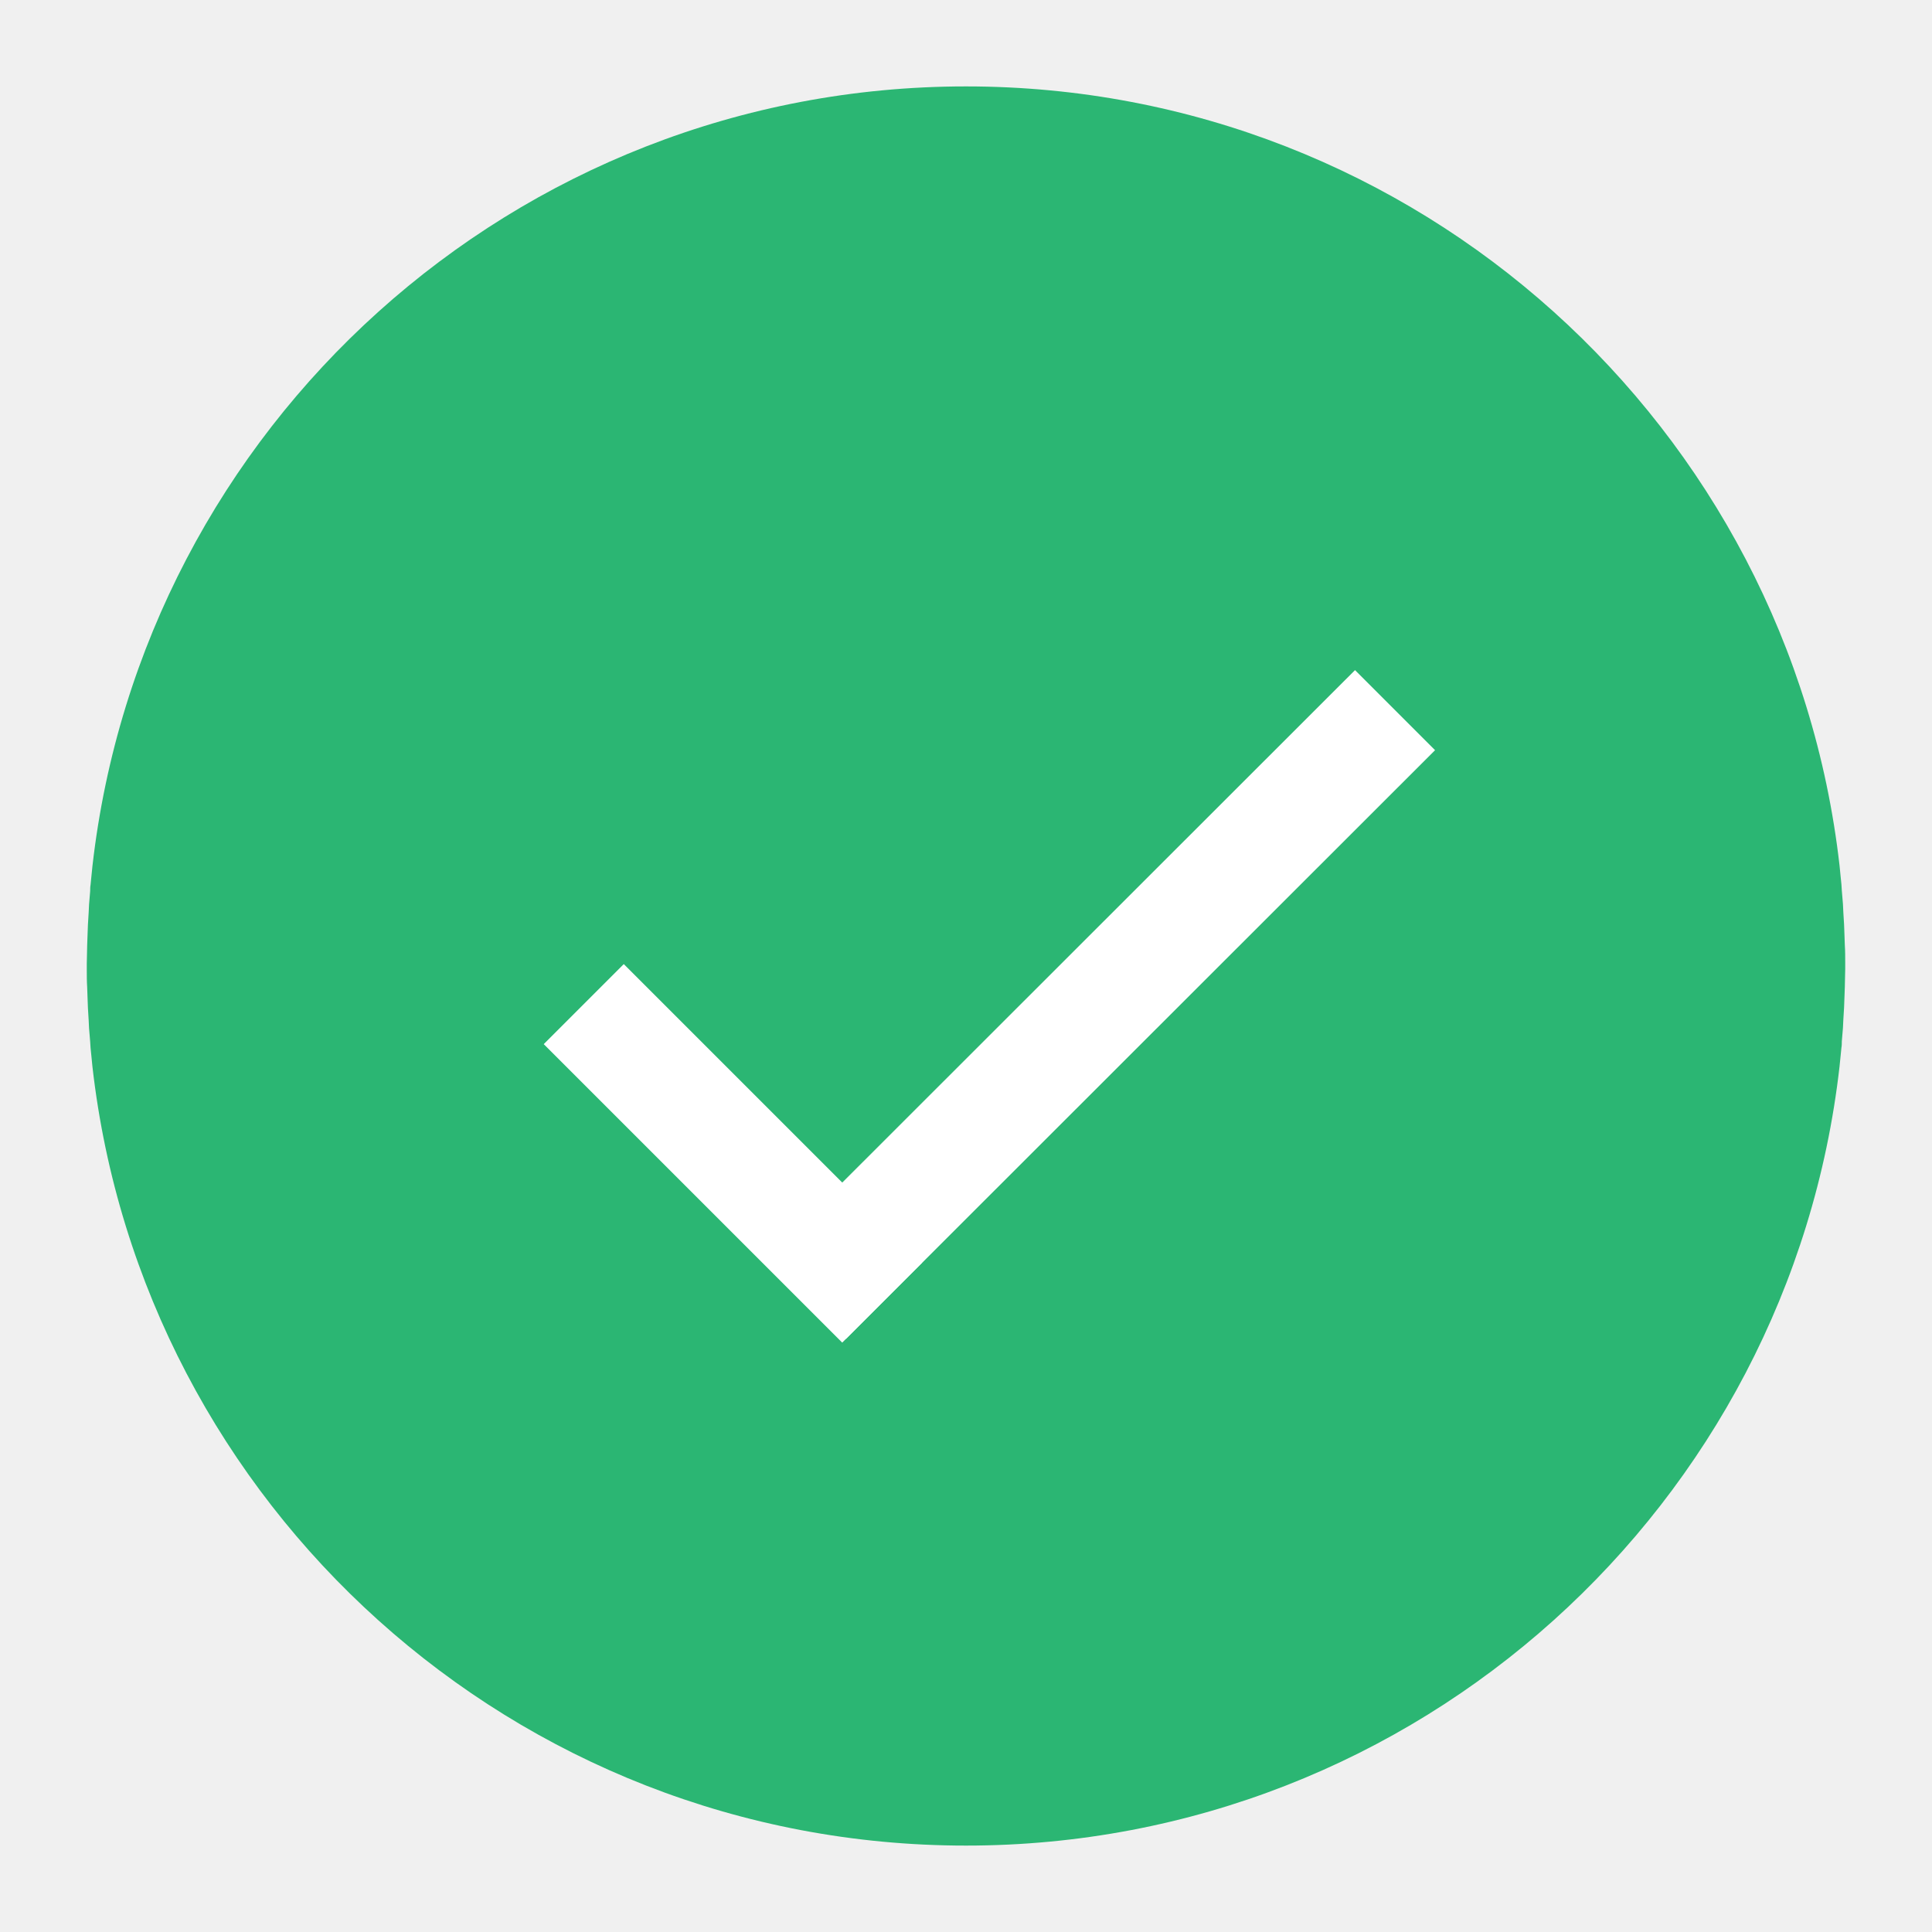
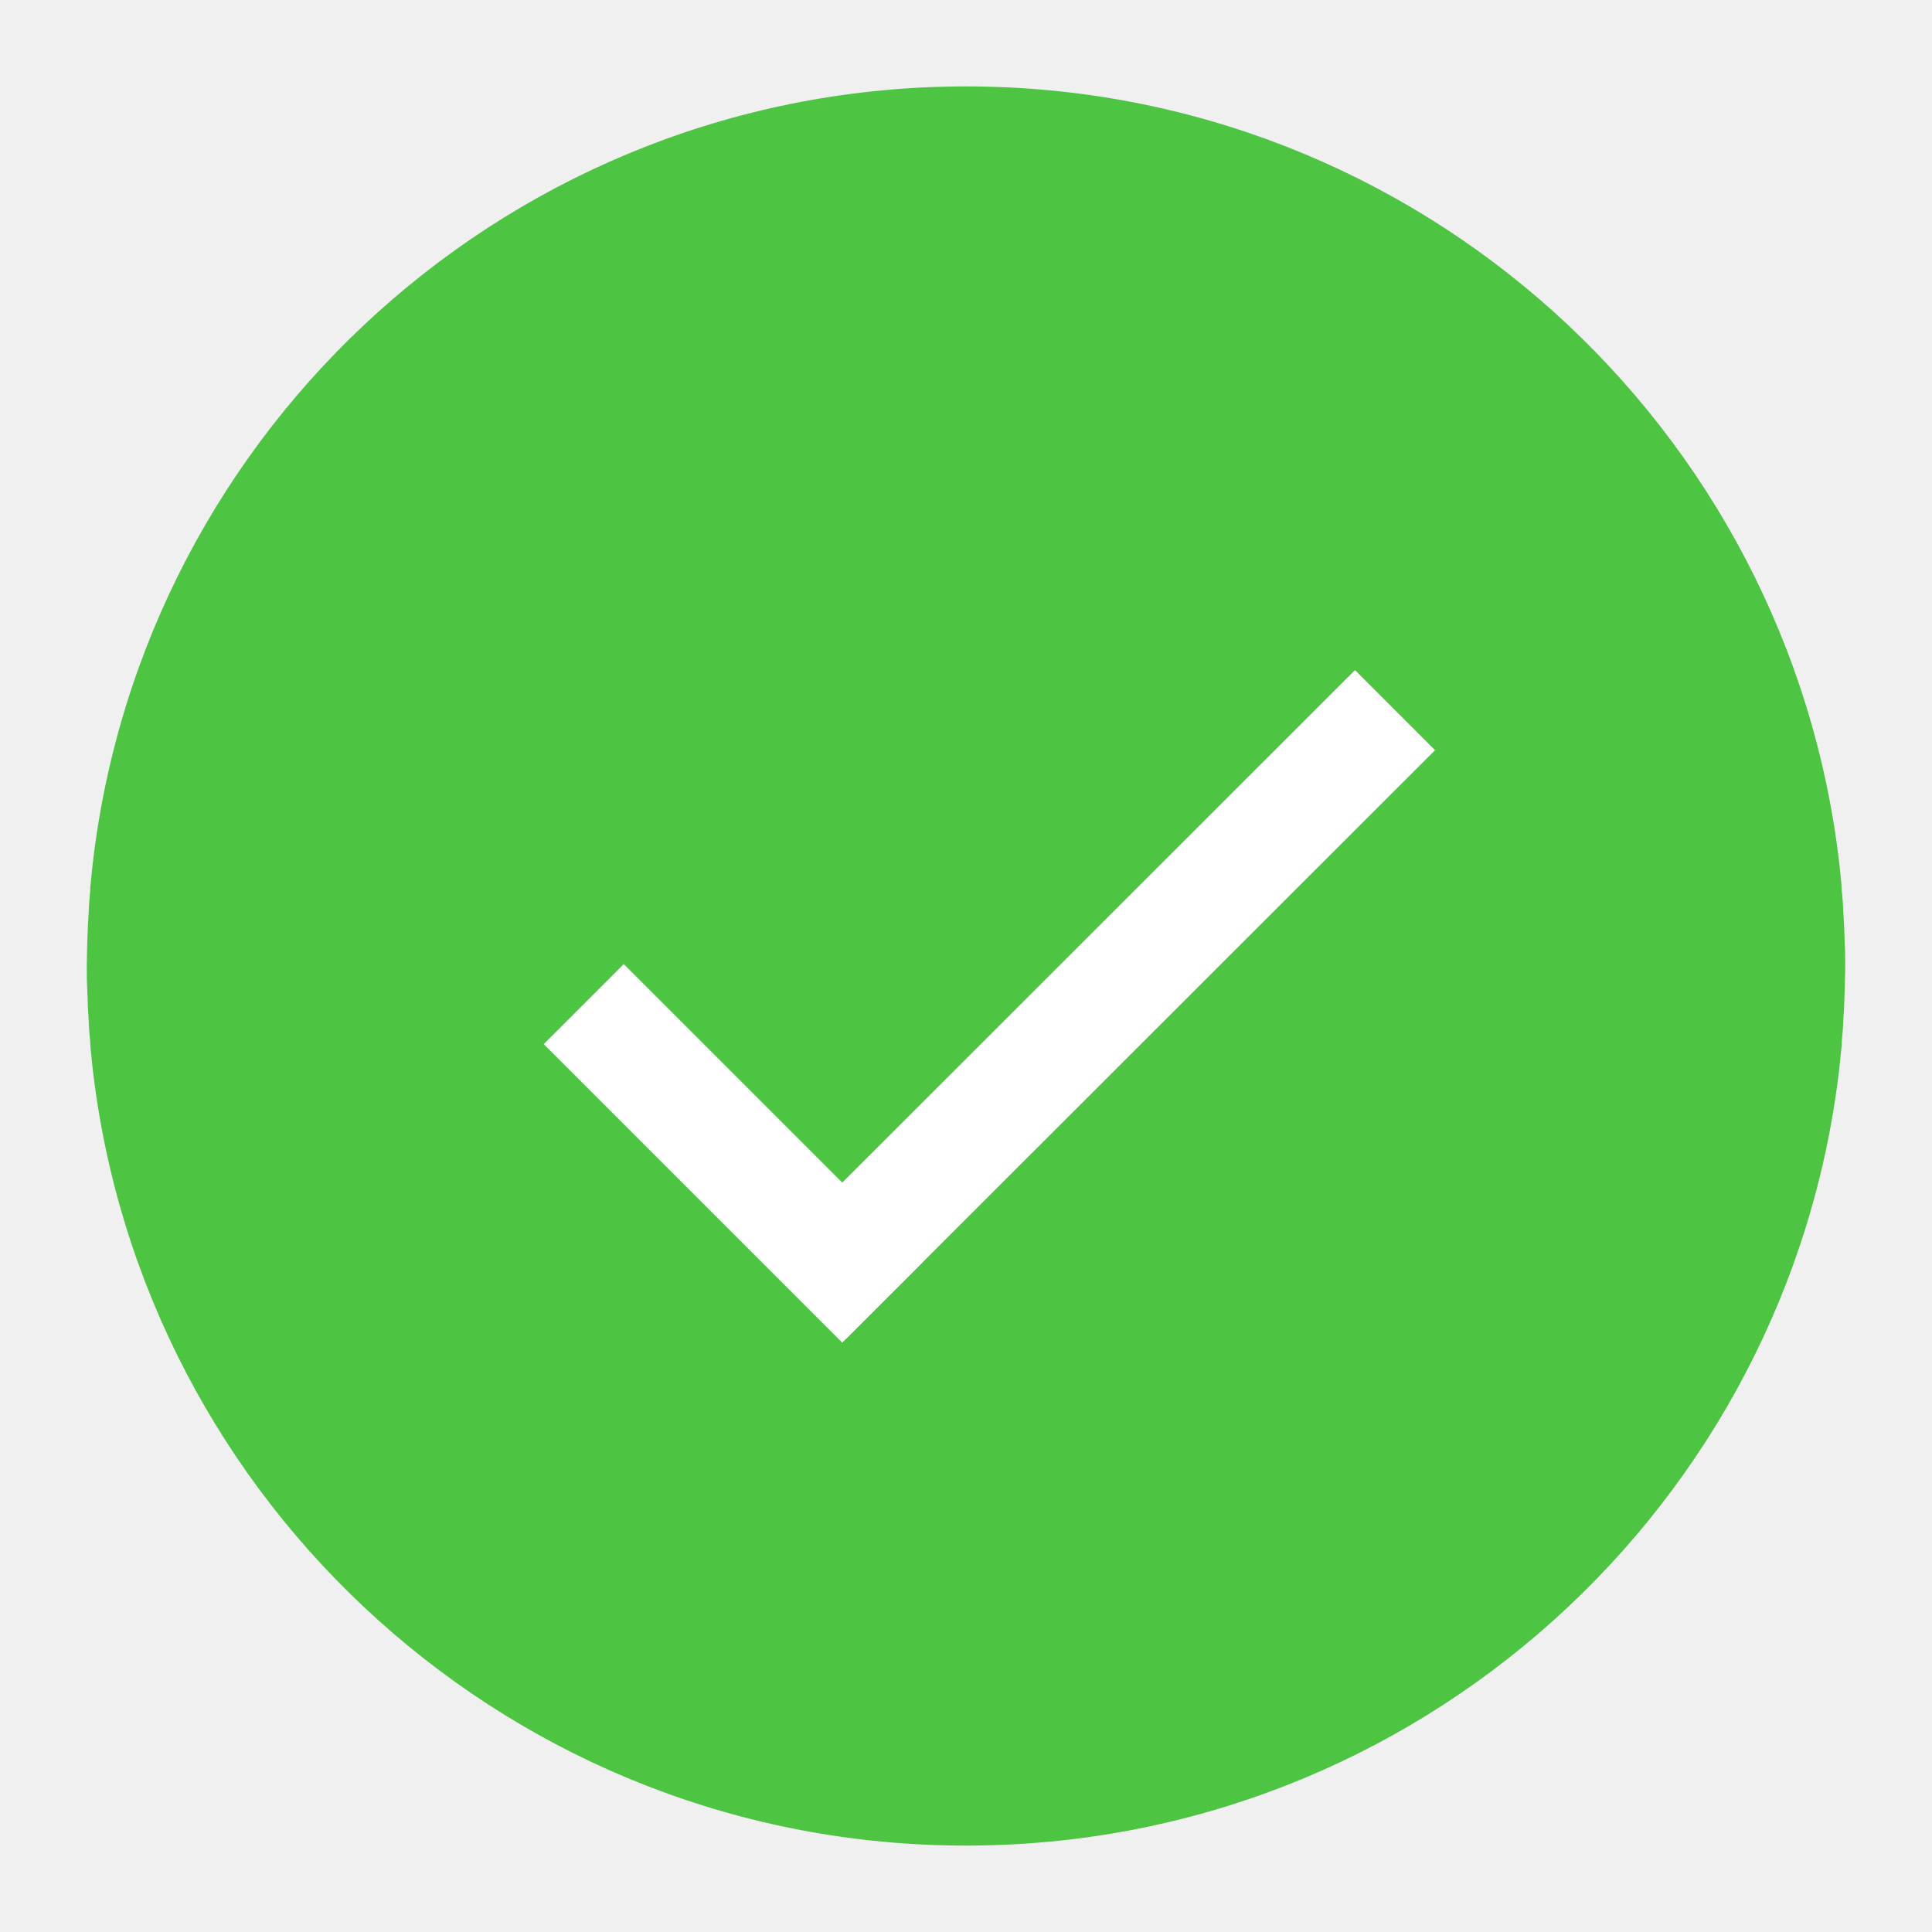
<svg xmlns="http://www.w3.org/2000/svg" id="Layer_1" style="enable-background:new 0 0 512 512;" version="1.1" viewBox="0 0 512 512" xml:space="preserve">
  <style type="text/css">
- 	.st0{fill:#2BB673;}
+ 	.st0{fill:#4ec443;}
	.st1{fill:none;stroke:#FFFFFF;stroke-width:30;stroke-miterlimit:10;}
</style>
  <path class="st0" d="M489,255.9c0-0.2,0-0.5,0-0.7c0-1.6,0-3.2-0.1-4.7c0-0.9-0.1-1.8-0.1-2.8c0-0.9-0.1-1.8-0.1-2.7  c-0.1-1.1-0.1-2.2-0.2-3.3c0-0.7-0.1-1.4-0.1-2.1c-0.1-1.2-0.2-2.4-0.3-3.6c0-0.5-0.1-1.1-0.1-1.6c-0.1-1.3-0.3-2.6-0.4-4  c0-0.3-0.1-0.7-0.1-1C474.3,113.2,375.7,22.9,256,22.9S37.7,113.2,24.5,229.5c0,0.3-0.1,0.7-0.1,1c-0.1,1.3-0.3,2.6-0.4,4  c-0.1,0.5-0.1,1.1-0.1,1.6c-0.1,1.2-0.2,2.4-0.3,3.6c0,0.7-0.1,1.4-0.1,2.1c-0.1,1.1-0.1,2.2-0.2,3.3c0,0.9-0.1,1.8-0.1,2.7  c0,0.9-0.1,1.8-0.1,2.8c0,1.6-0.1,3.2-0.1,4.7c0,0.2,0,0.5,0,0.7c0,0,0,0,0,0.1s0,0,0,0.1c0,0.2,0,0.5,0,0.7c0,1.6,0,3.2,0.1,4.7  c0,0.9,0.1,1.8,0.1,2.8c0,0.9,0.1,1.8,0.1,2.7c0.1,1.1,0.1,2.2,0.2,3.3c0,0.7,0.1,1.4,0.1,2.1c0.1,1.2,0.2,2.4,0.3,3.6  c0,0.5,0.1,1.1,0.1,1.6c0.1,1.3,0.3,2.6,0.4,4c0,0.3,0.1,0.7,0.1,1C37.7,398.8,136.3,489.1,256,489.1s218.3-90.3,231.5-206.5  c0-0.3,0.1-0.7,0.1-1c0.1-1.3,0.3-2.6,0.4-4c0.1-0.5,0.1-1.1,0.1-1.6c0.1-1.2,0.2-2.4,0.3-3.6c0-0.7,0.1-1.4,0.1-2.1  c0.1-1.1,0.1-2.2,0.2-3.3c0-0.9,0.1-1.8,0.1-2.7c0-0.9,0.1-1.8,0.1-2.8c0-1.6,0.1-3.2,0.1-4.7c0-0.2,0-0.5,0-0.7  C489,256,489,256,489,255.9C489,256,489,256,489,255.9z" id="XMLID_3_" />
  <g id="XMLID_1_">
    <line class="st1" id="XMLID_2_" x1="213.6" x2="369.7" y1="344.2" y2="188.2" />
    <line class="st1" id="XMLID_4_" x1="233.8" x2="154.7" y1="345.2" y2="266.1" />
  </g>
</svg>
